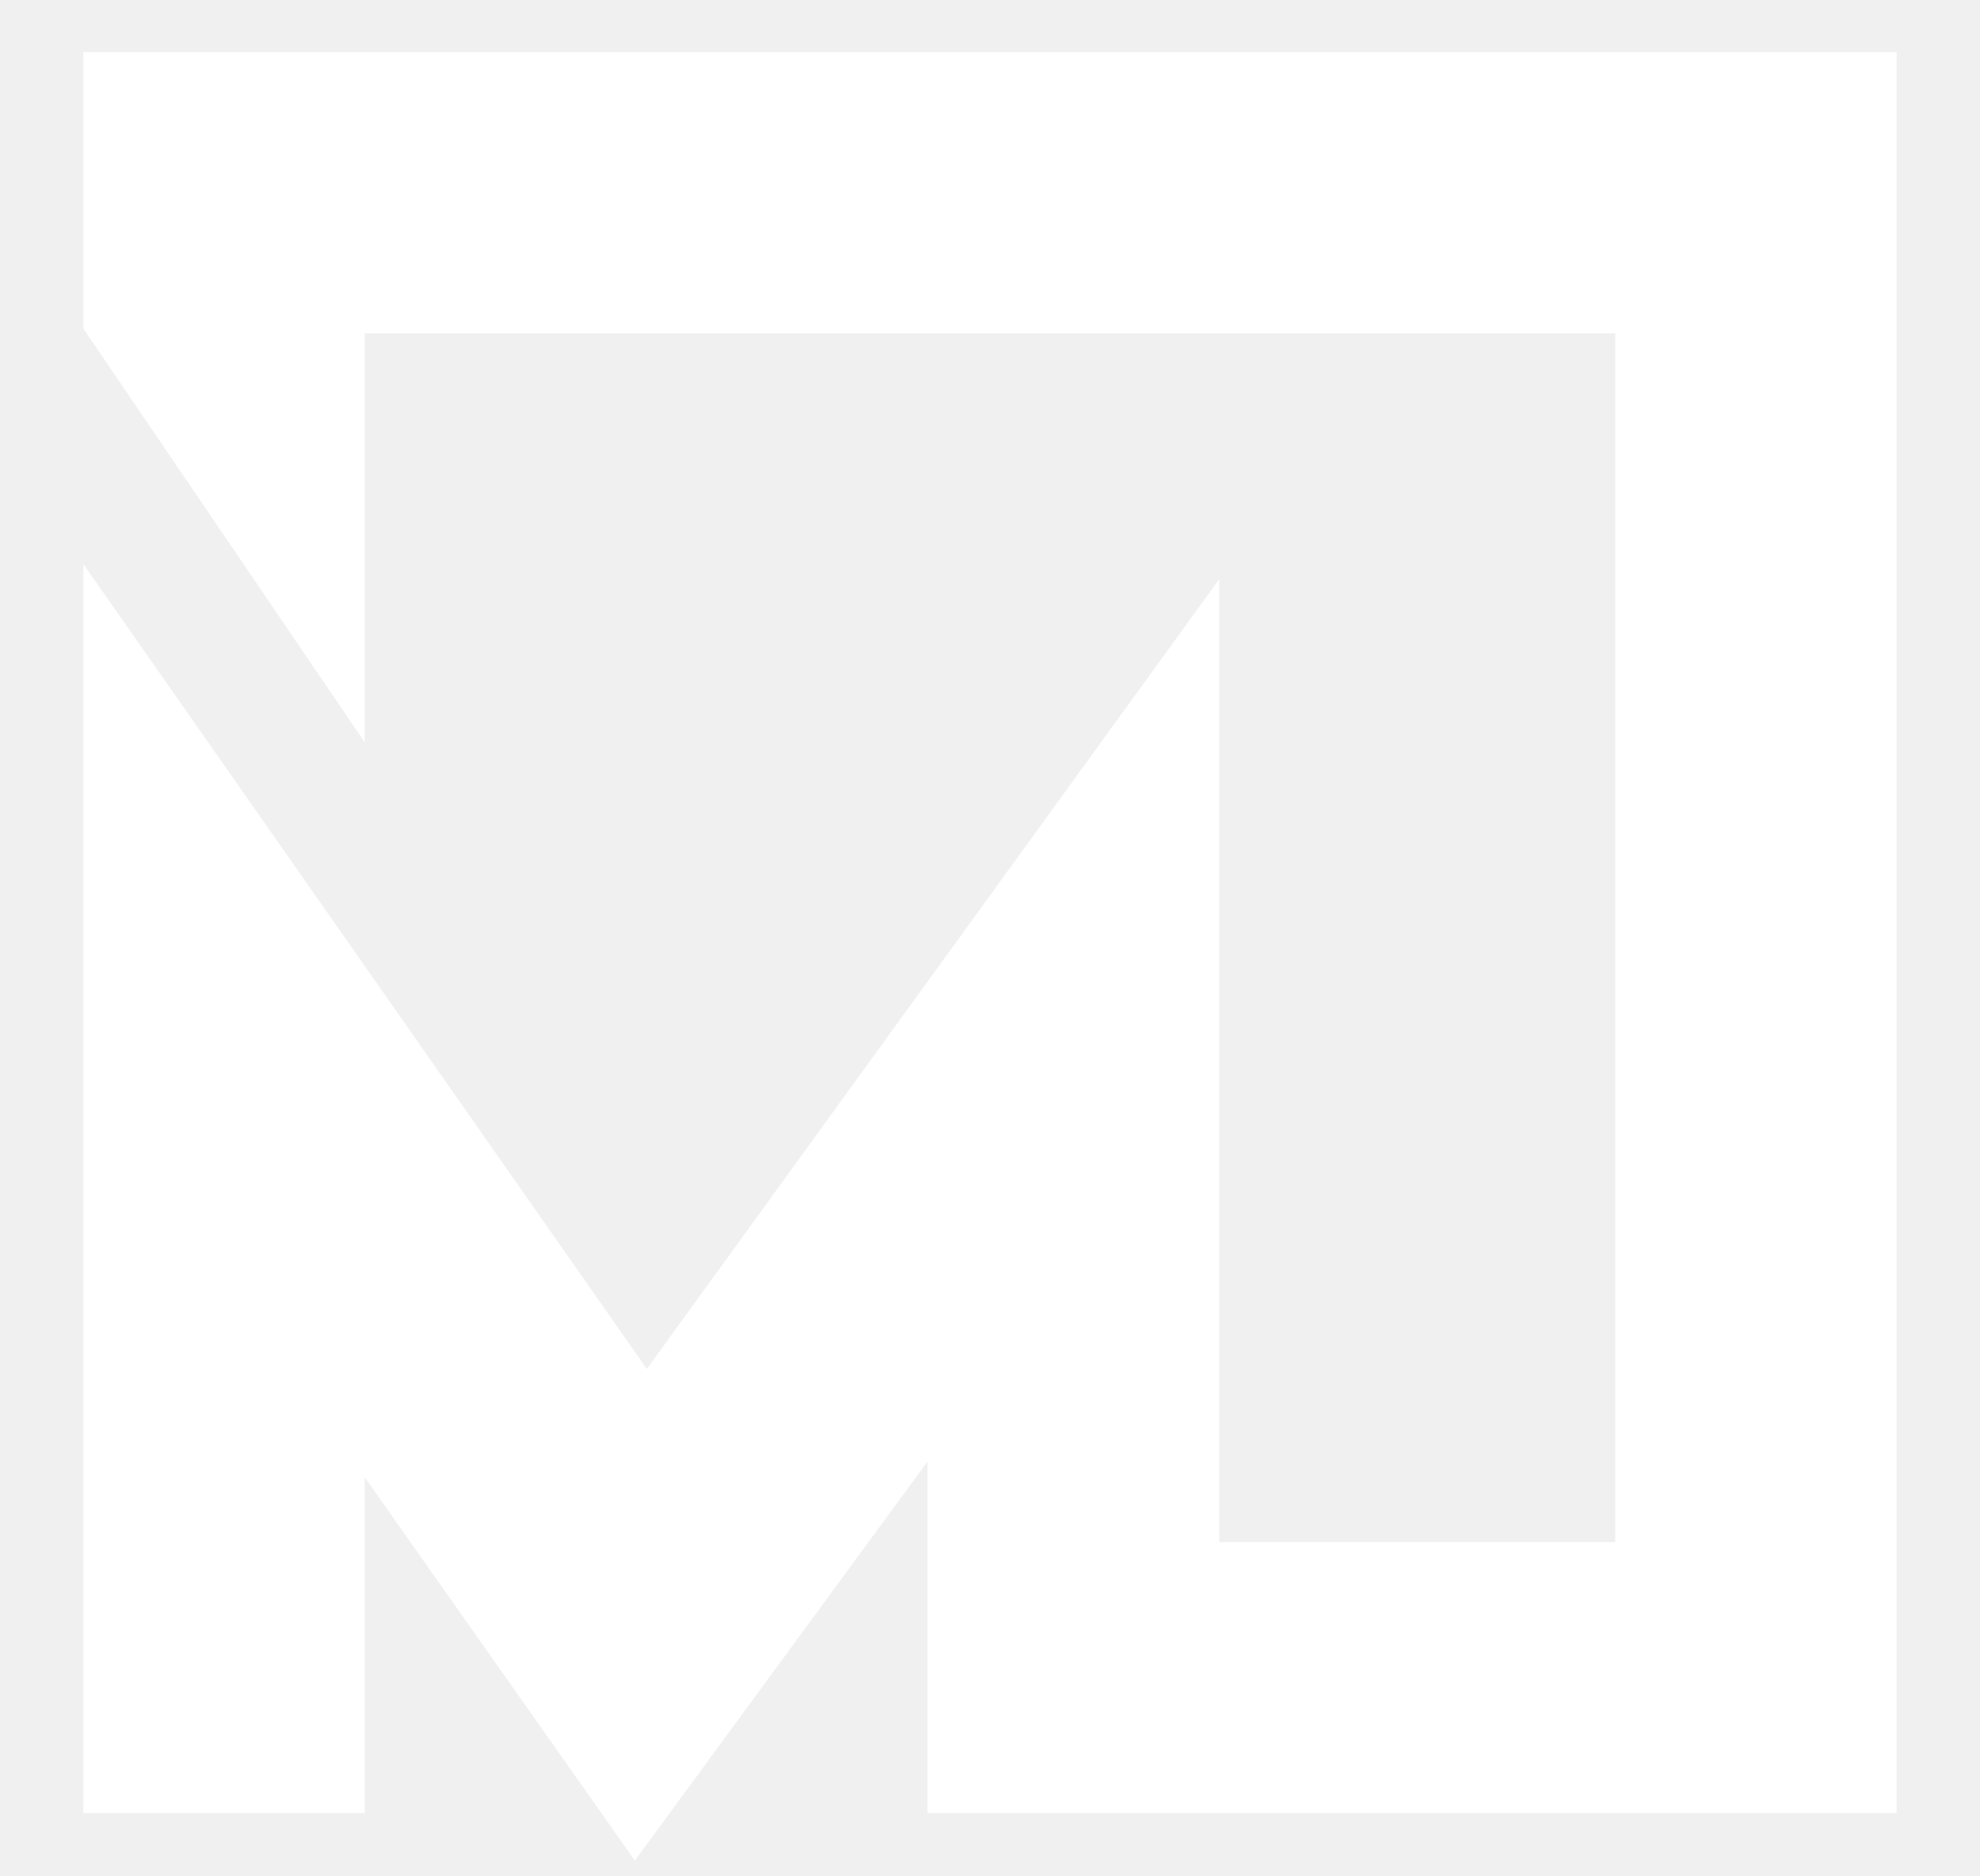
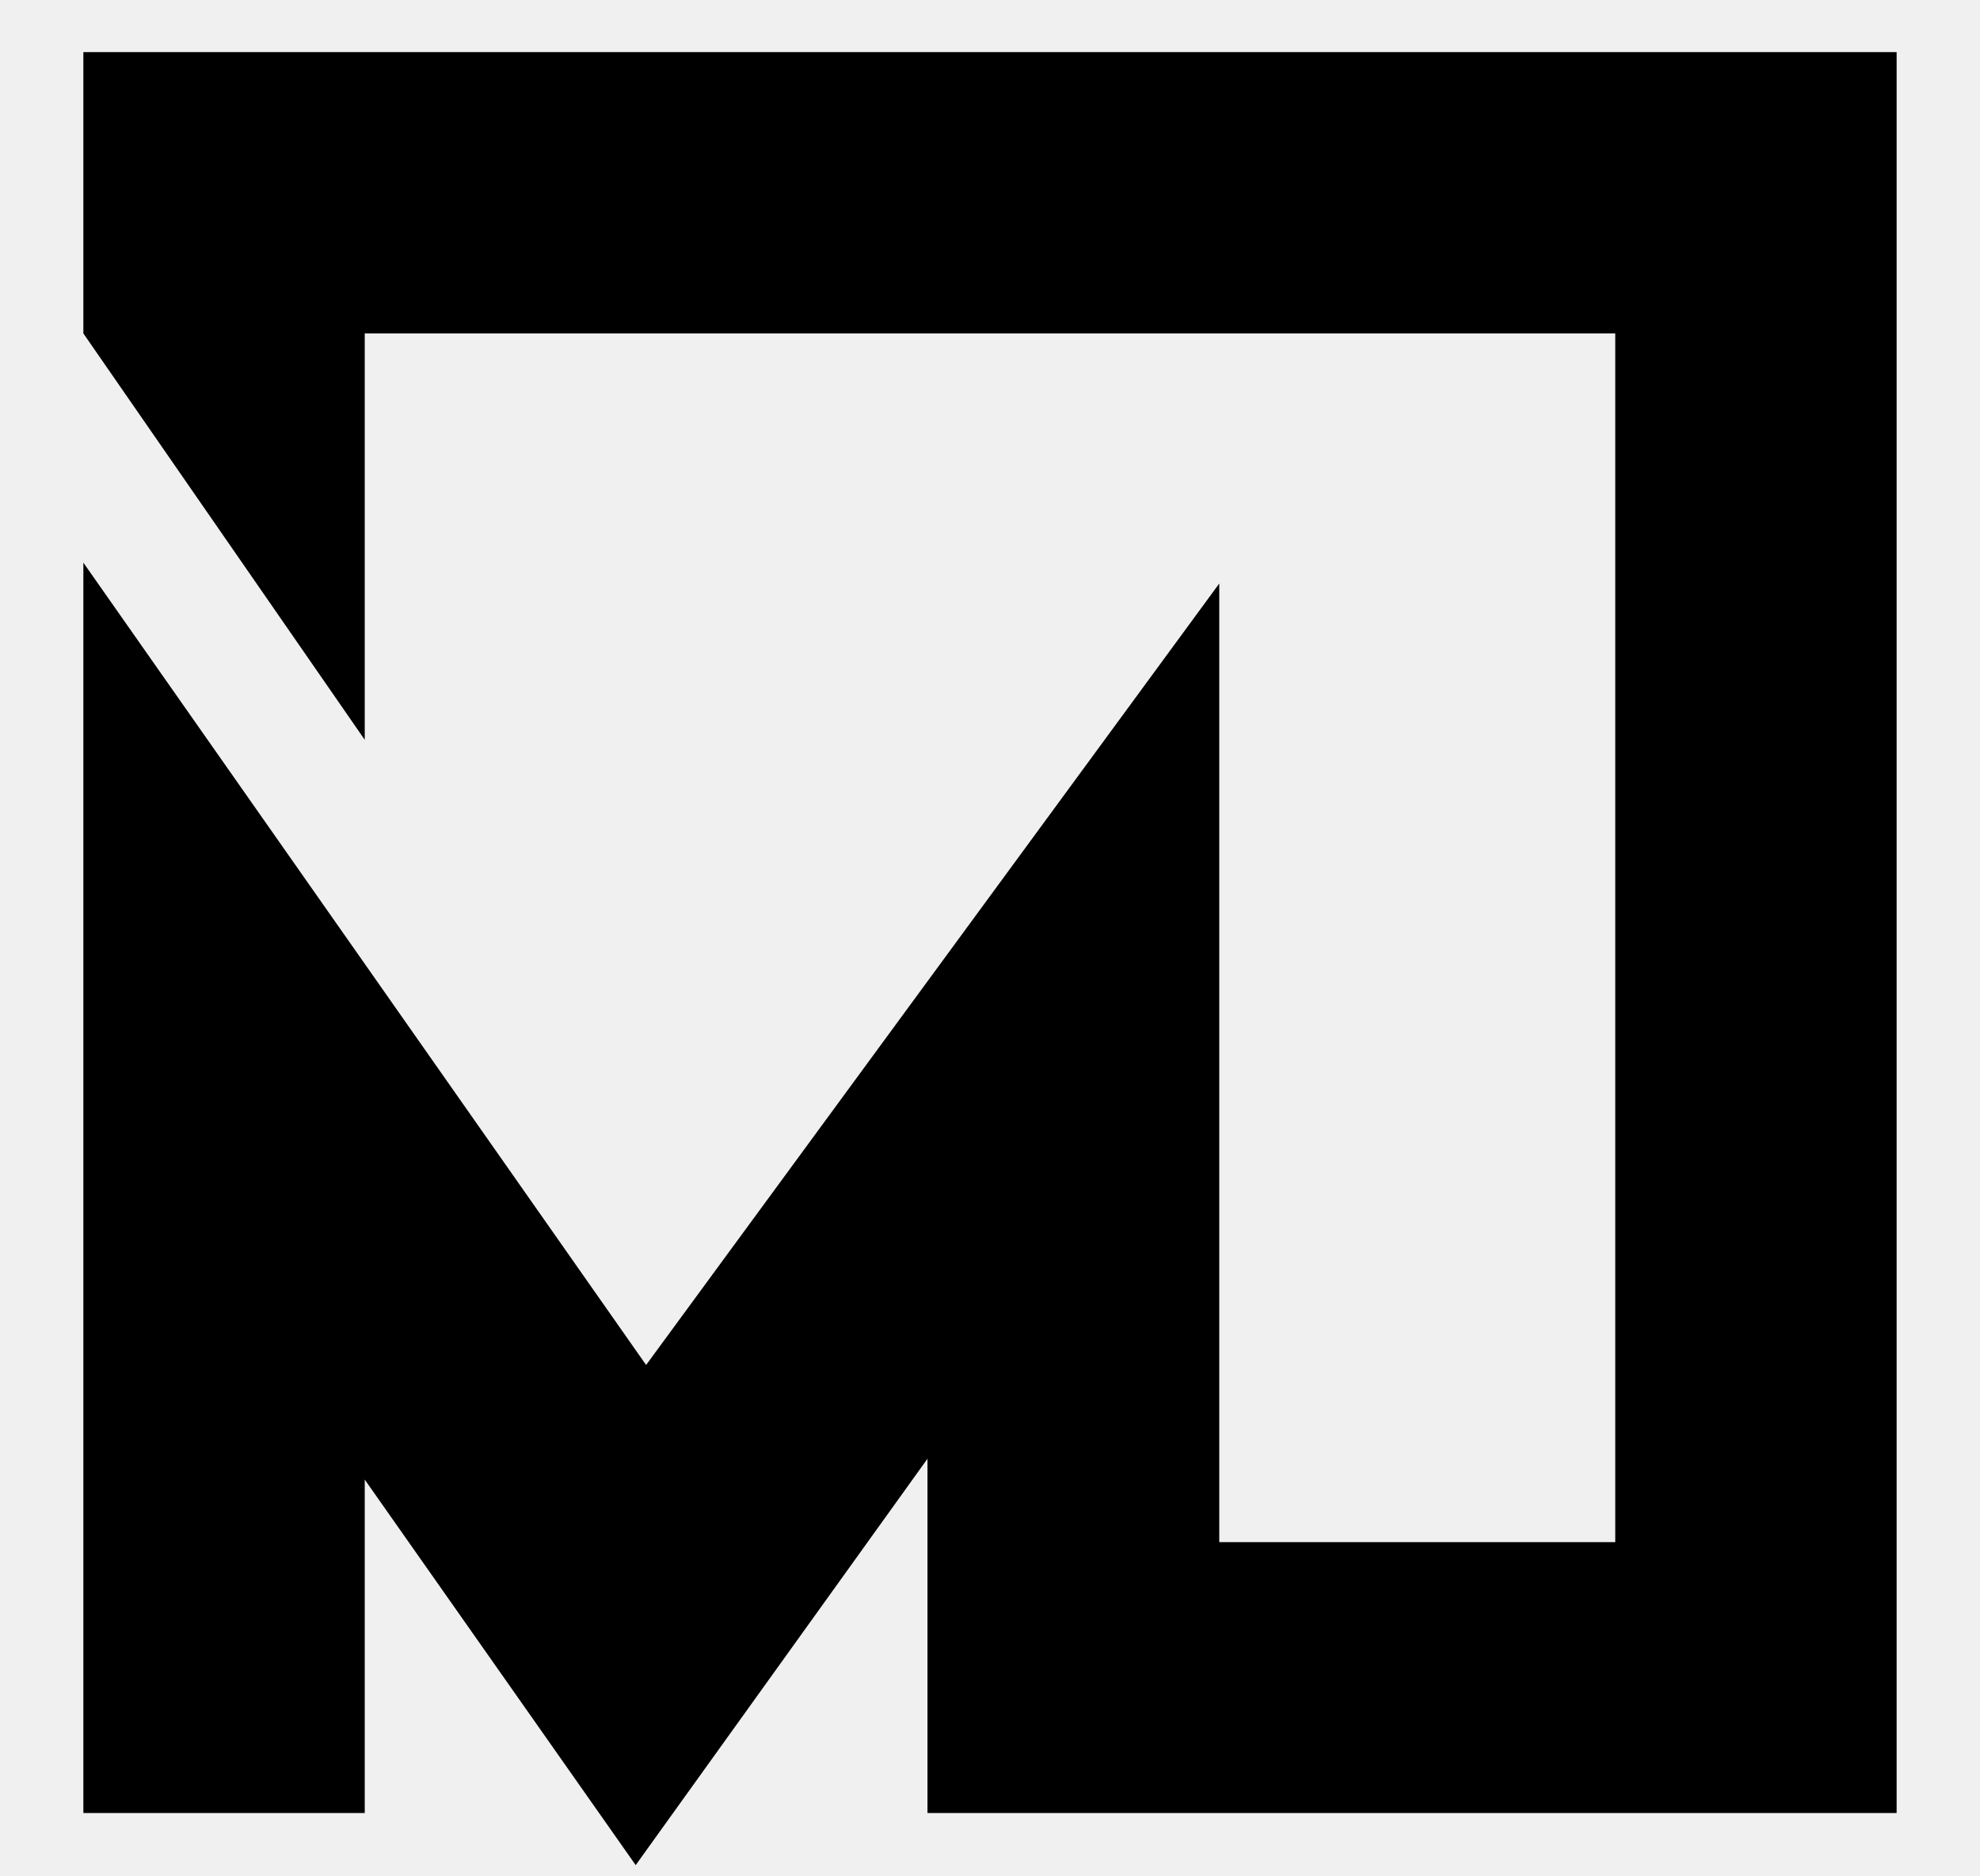
- <svg xmlns="http://www.w3.org/2000/svg" xmlns:xlink="http://www.w3.org/1999/xlink" viewBox="0 0 19 18">
-   <defs>
-     <path id="a" d="M0 0h19v18H0z" />
-   </defs>
-   <clipPath id="b">
-     <use xlink:href="#a" overflow="visible" />
-   </clipPath>
-   <g clip-path="url(#b)">
-     <path d="M17.7 16.9V1H1.3v2L3 5.5V2.7h13v12.6h-4.8V7.1l-5 6.9-4.9-7v9.9H3v-4.3L6.1 17l3.3-4.5v4.4h8.3z" fill="#fff" stroke="#fff" />
-   </g>
+ <svg xmlns="http://www.w3.org/2000/svg" version="1.1" id="Слой_1" x="0px" y="0px" viewBox="0 0 19 18" style="enable-background:new 0 0 19 18;" xml:space="preserve">
+   <polygon fill="currentColor" points="0.8,0.5 0.8,3.2 3.5,7.1 3.5,3.2 15.5,3.2 15.5,14.8 11.7,14.8 11.7,5.6 6.2,13.1 0.8,5.4 0.8,17.4 3.5,17.4   3.5,14.2 6.1,17.9 8.9,14 8.9,17.4 18.2,17.4 18.2,0.5 " />
</svg>
